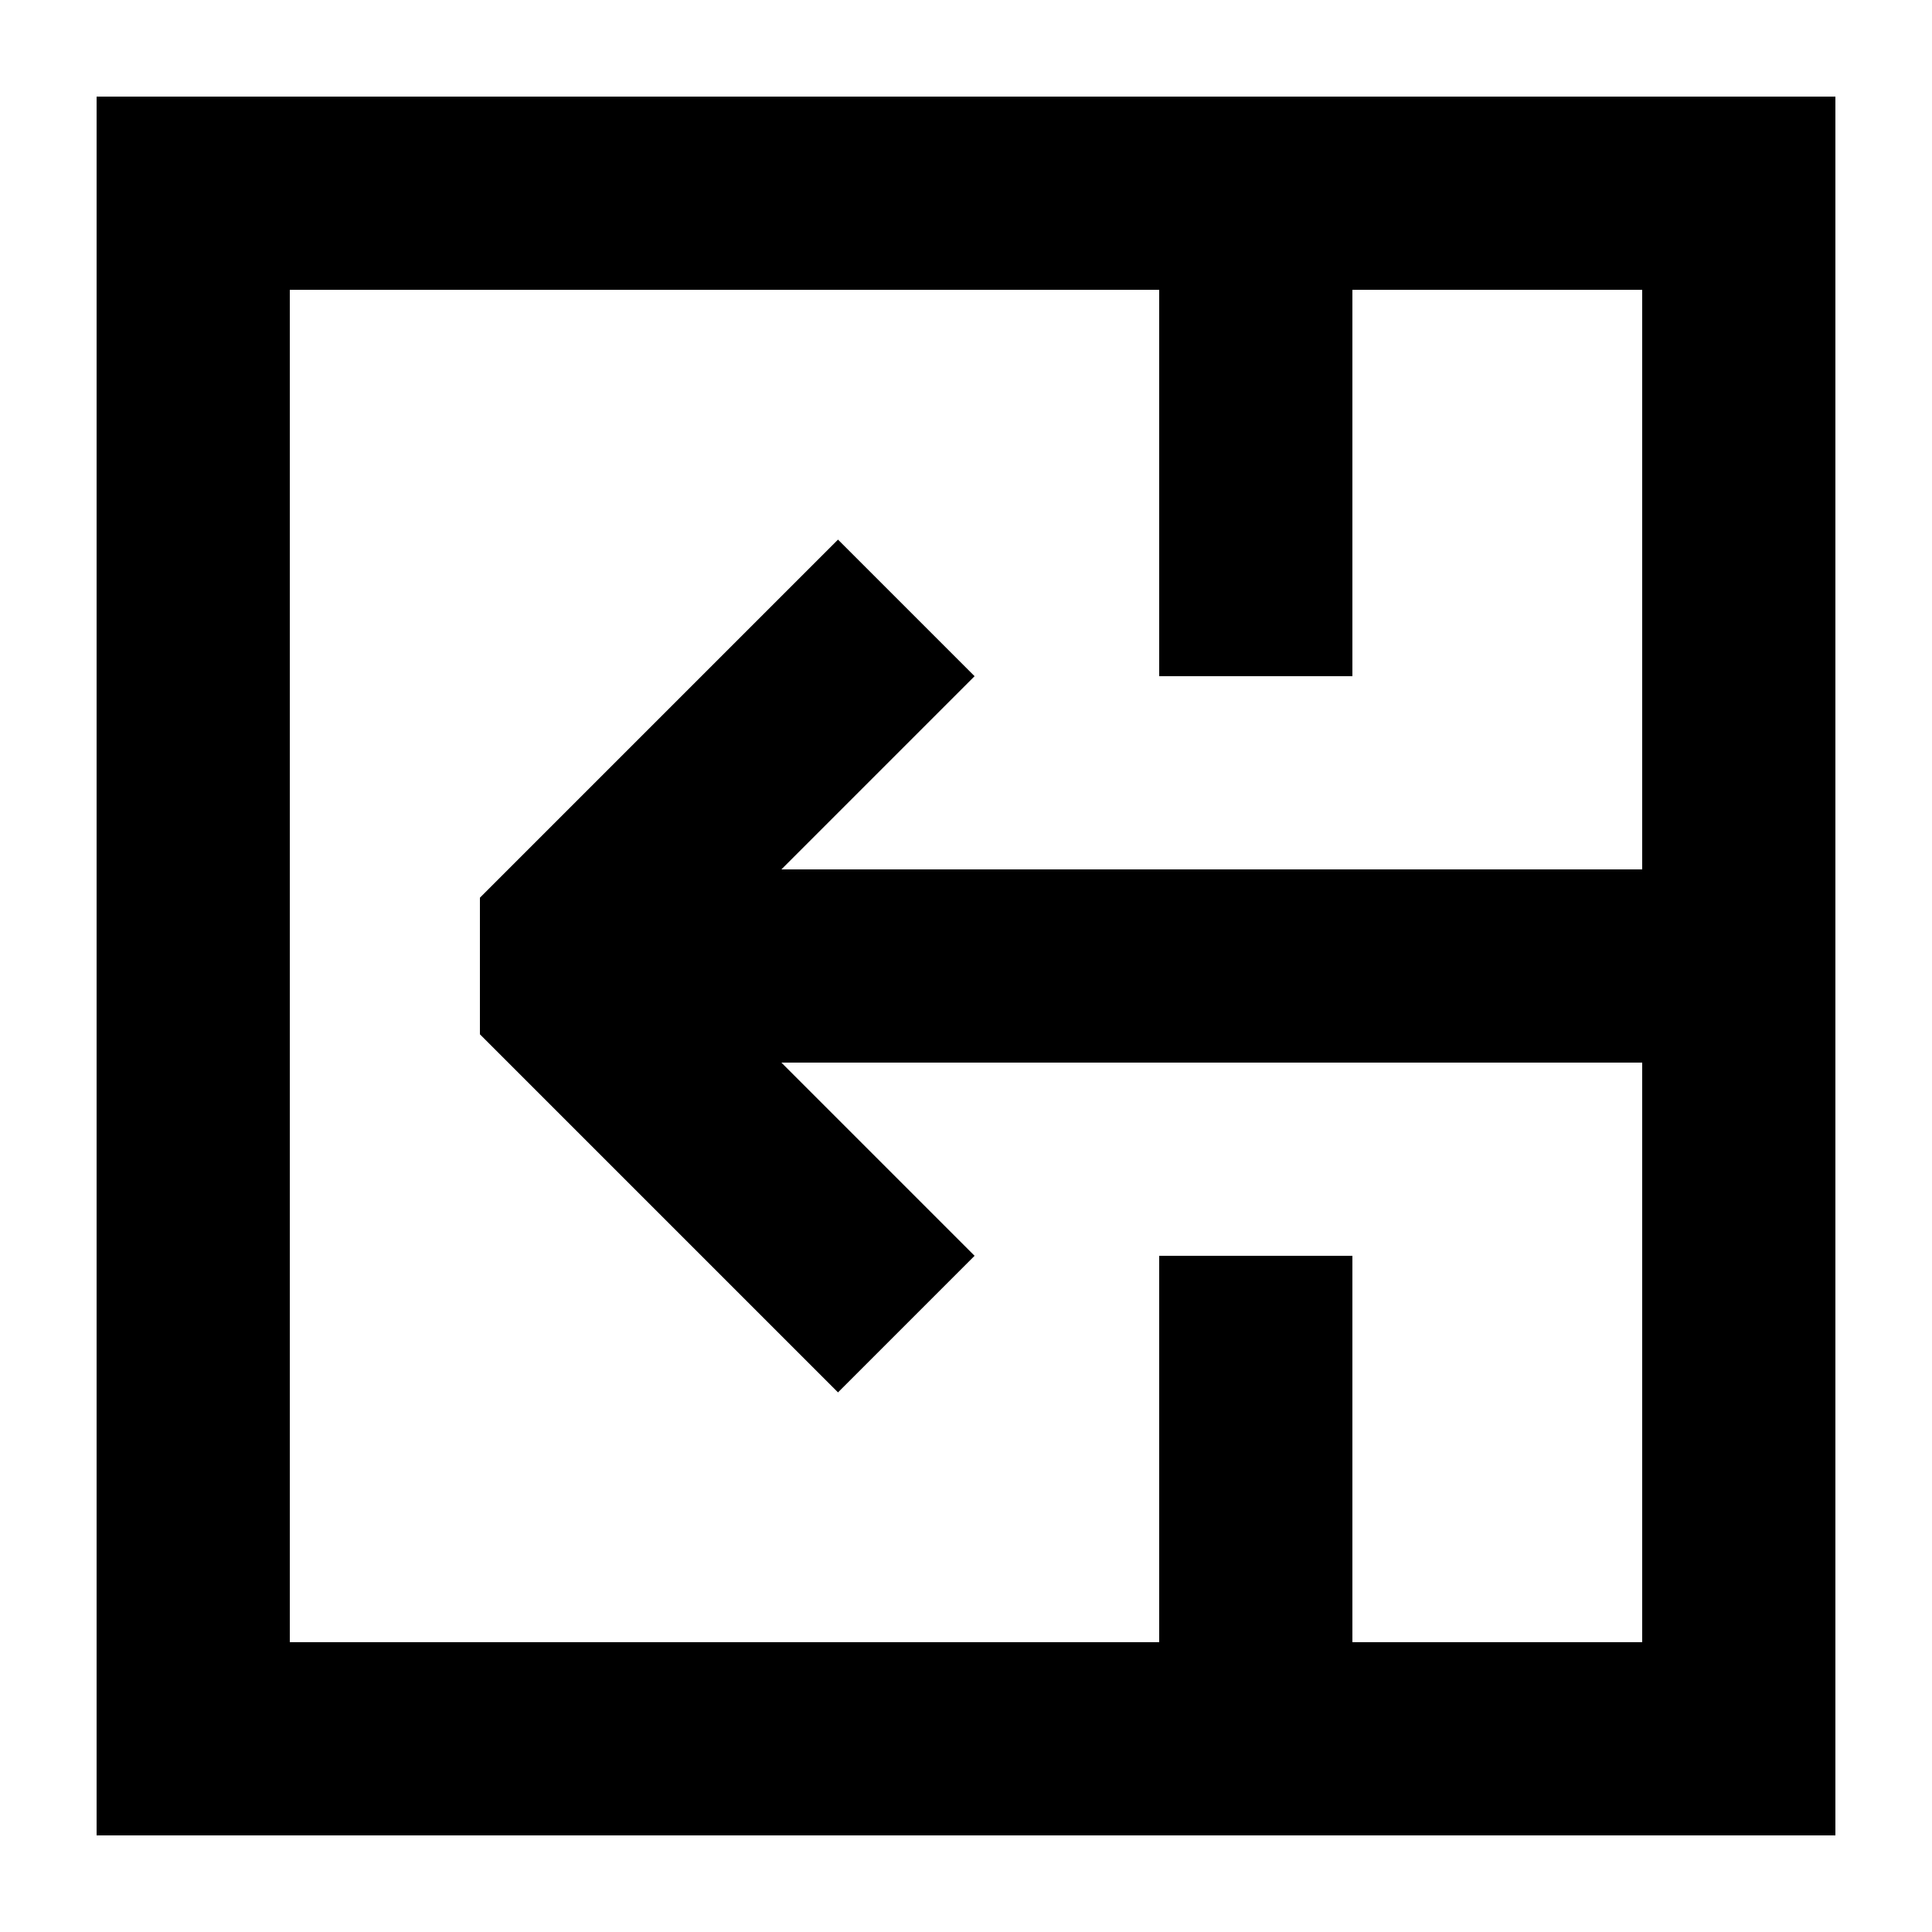
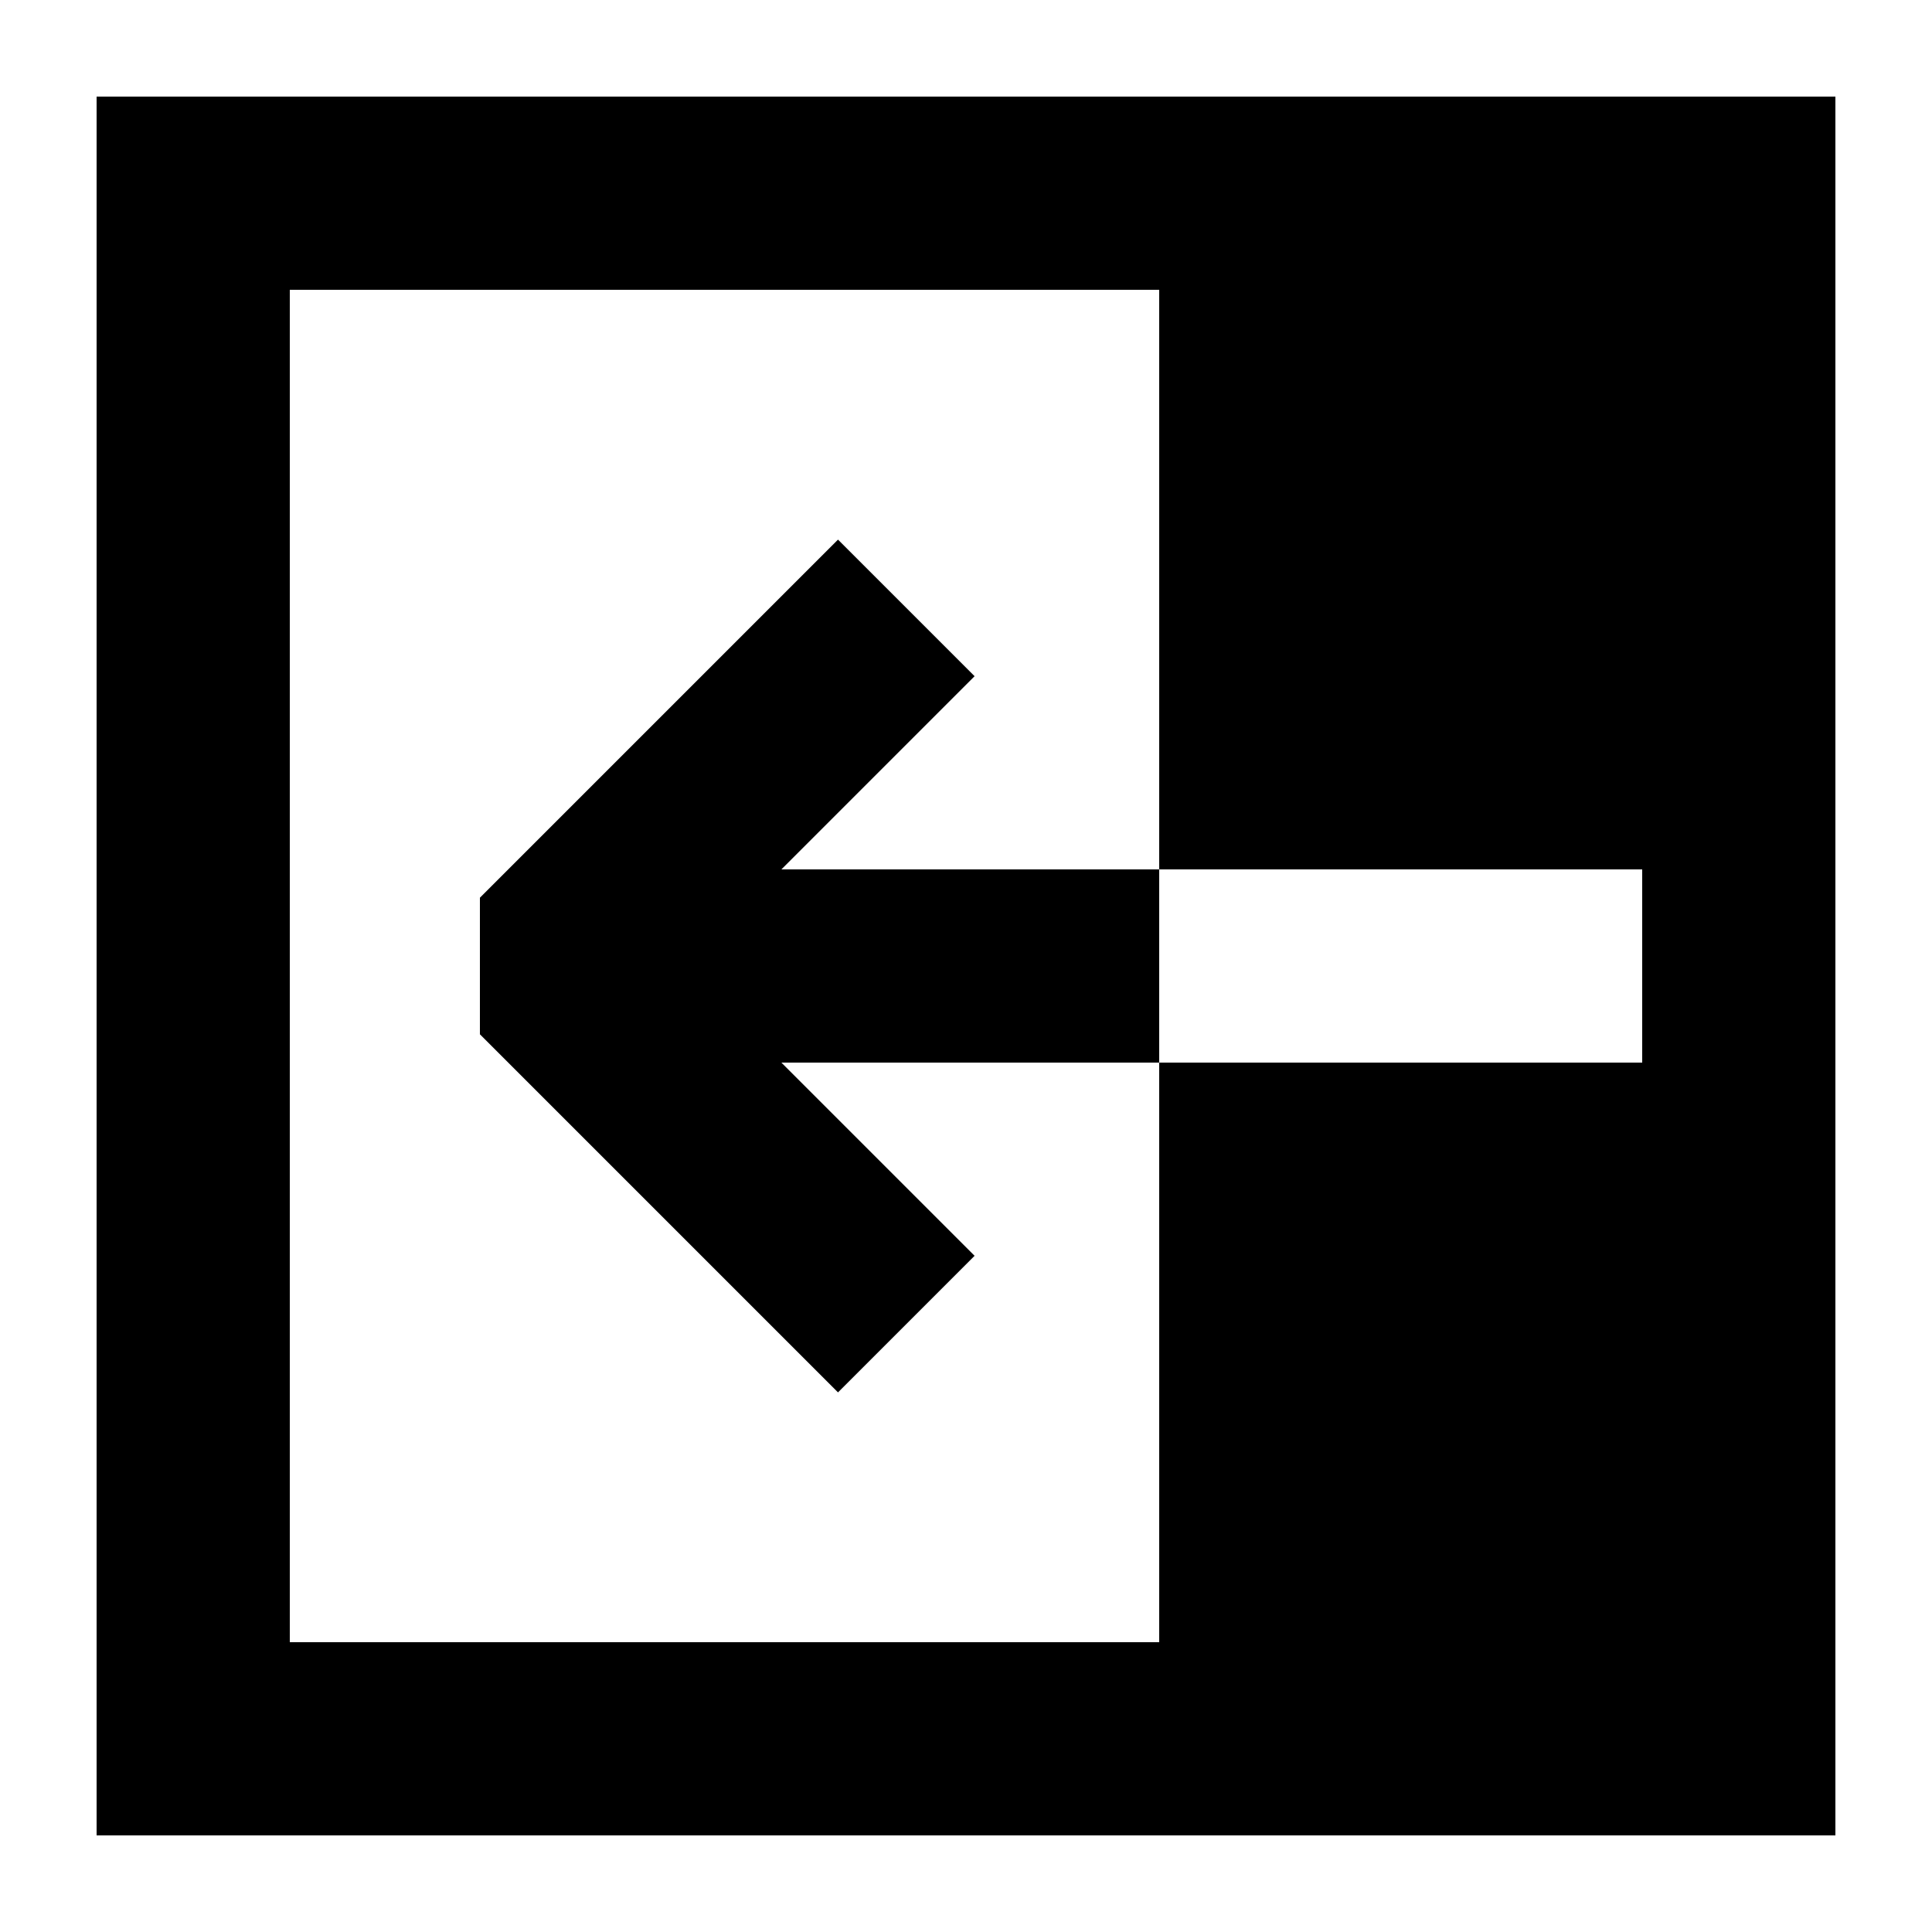
<svg xmlns="http://www.w3.org/2000/svg" width="20" height="20" viewBox="0 0 20 20">
-   <path d="M19 1v18H1V1zM3 3v14h9v-4h2v4h3v-6H8.089l2 2-1.414 1.414-3.707-3.707V9.293l3.707-3.707L10.089 7l-2 2H17V3h-3v4h-2V3z" />
+   <path d="M1 19h18V1H1zM12 9H8.089l2-2-1.414-1.414-3.707 3.707v1.414l3.707 3.707L10.089 13l-2-2H12v6H3V3h9zm5 0v2h-5V9z" />
</svg>
